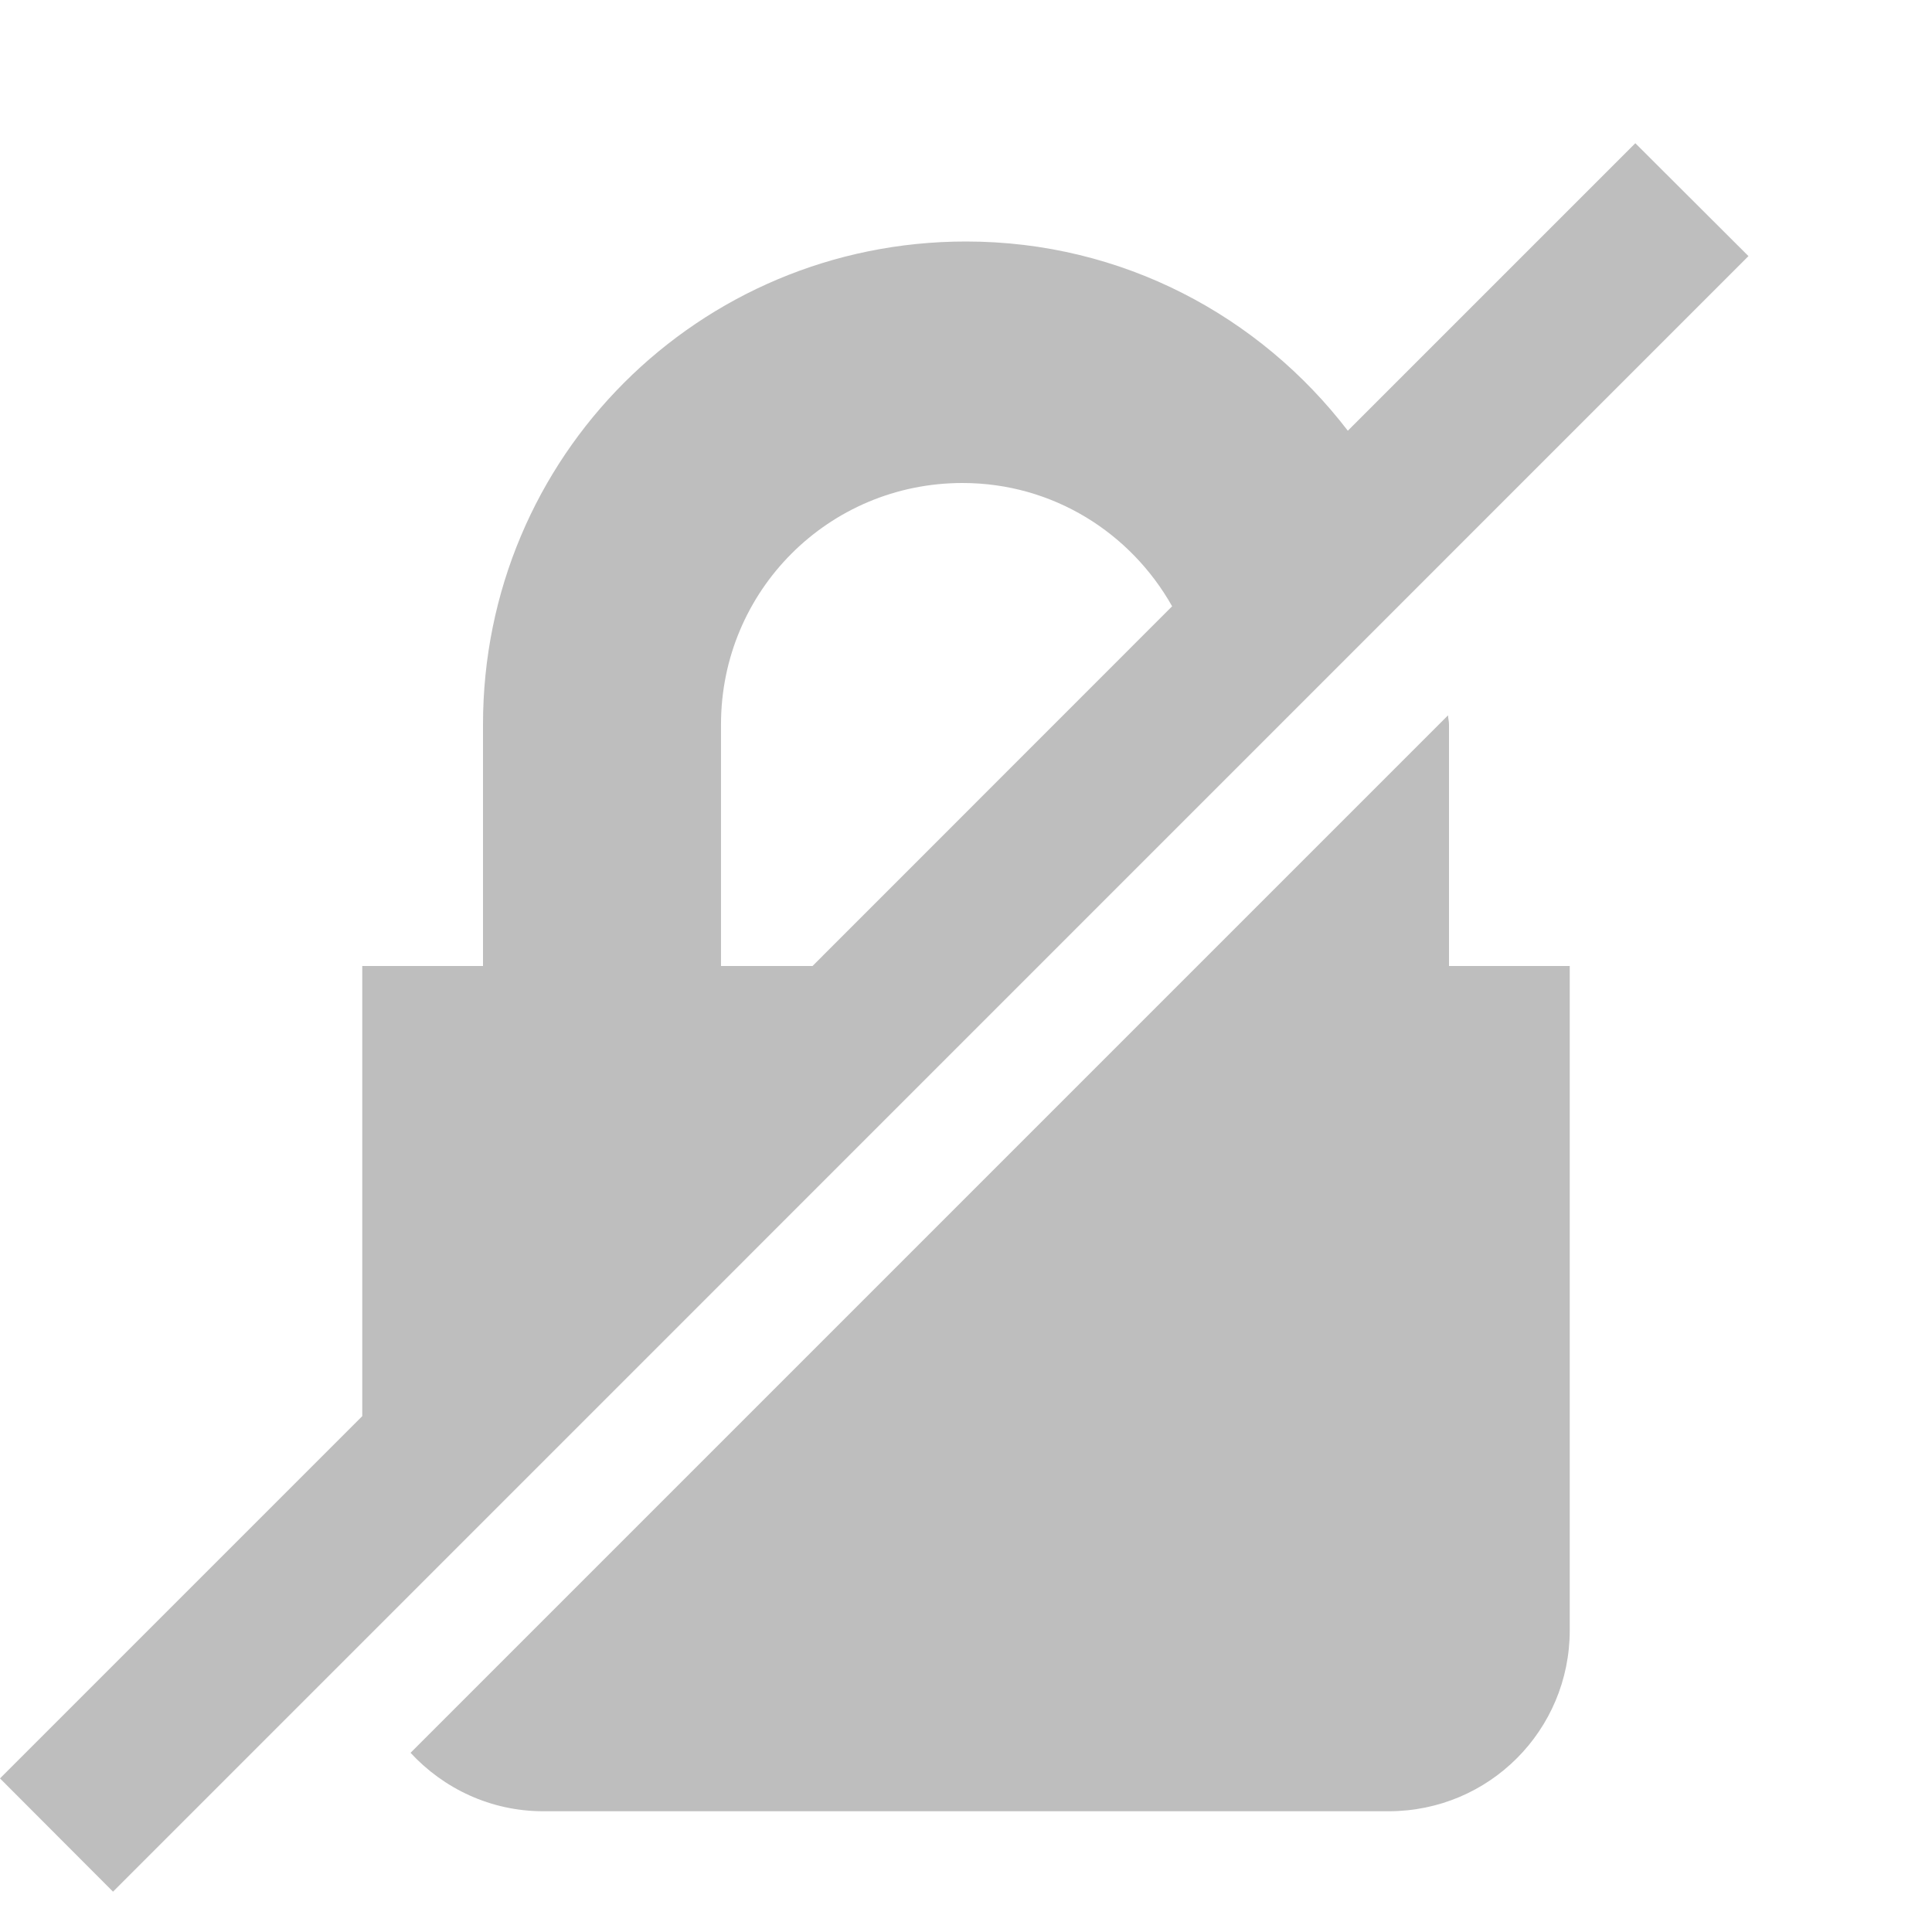
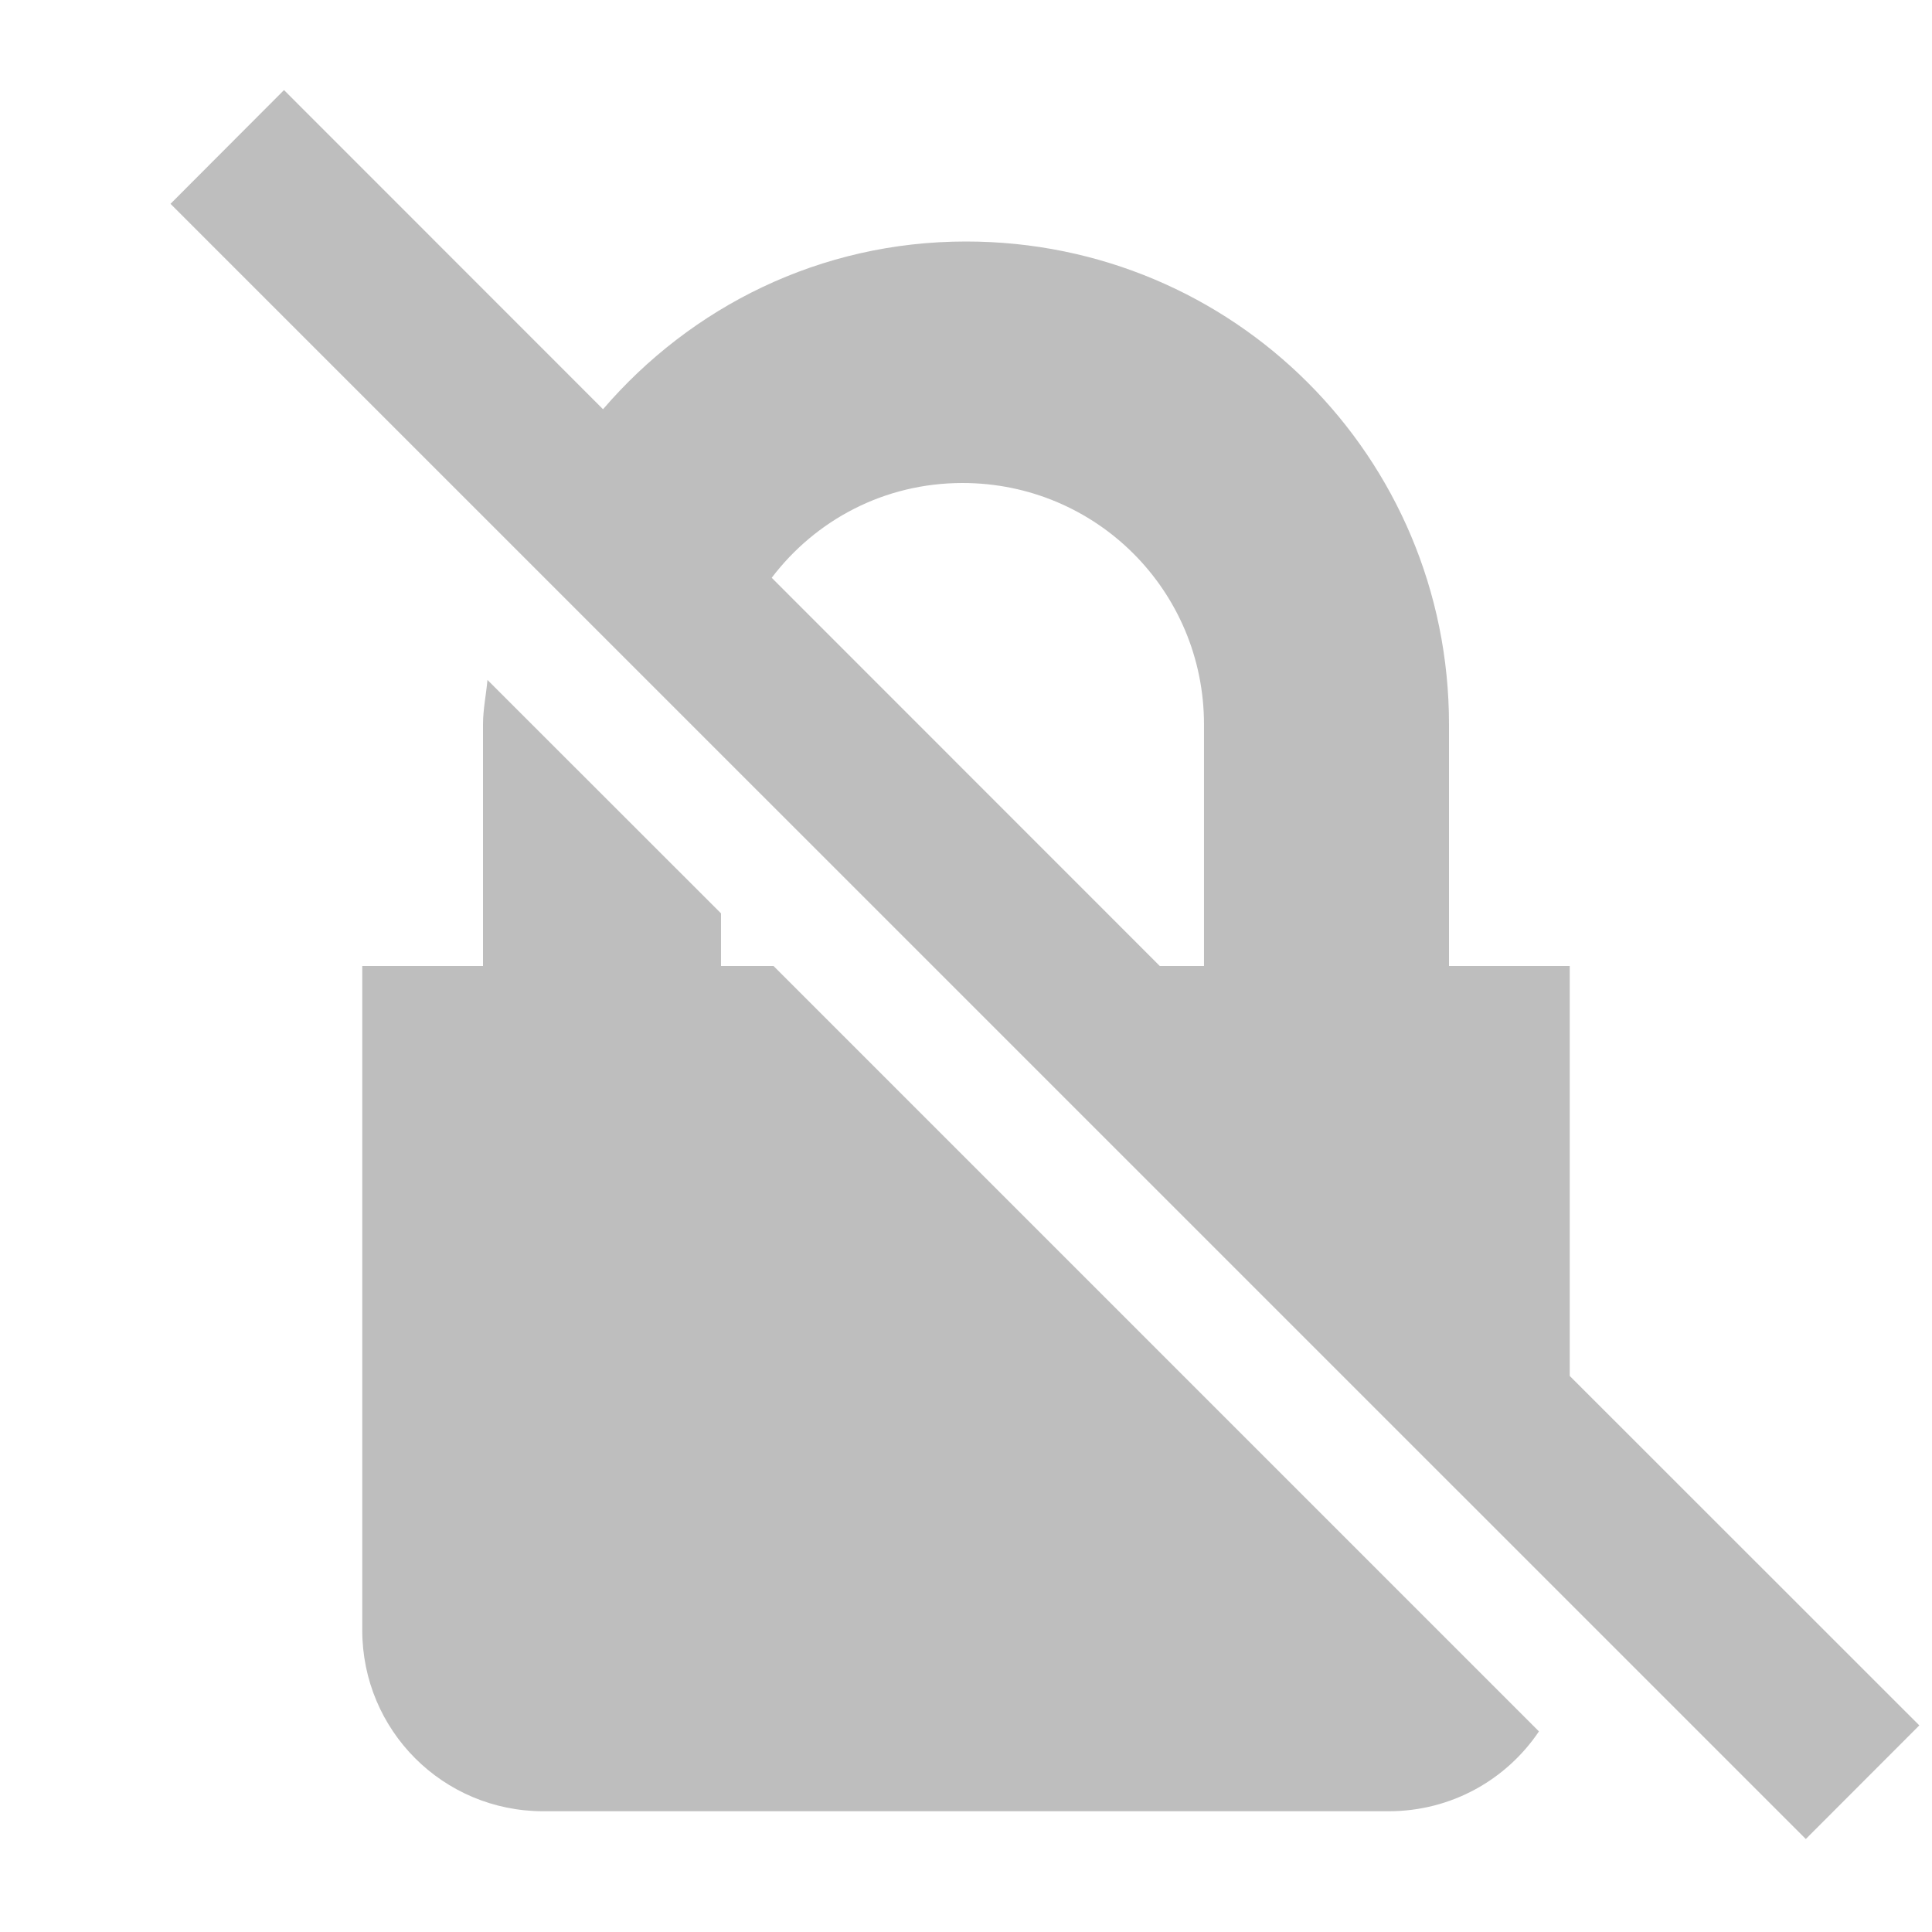
- <svg xmlns="http://www.w3.org/2000/svg" version="1.1" id="svg4351" viewBox="0 0 16 16" height="16" width="16">
+ <svg xmlns="http://www.w3.org/2000/svg" width="16" height="16" viewBox="0 0 16 16" id="svg4351" version="1.1">
  <defs id="defs4353" />
-   <path id="rect5048" d="m 13.543,1.186 -2.381,2.381 C 10.433,2.617 9.295,2 8,2 5.784,2 4,3.784 4,6 l 0,2 -1,0 0,3.691 0,0.037 -3,3 0.936,0.938 L 14.48,2.121 Z M 7.971,4 C 8.721,4 9.365,4.414 9.707,5.021 L 6.729,8 5.971,8 l 0,-2 c 0,-1.108 0.892,-2 2,-2 z M 11.992,5.924 3.4,14.516 C 3.674,14.812 4.063,15 4.5,15 l 7,0 c 0.831,0 1.5,-0.669 1.5,-1.5 l 0,-4 0,-1.5 -1,0 0,-2 c 0,-0.026 -0.007,-0.05 -0.008,-0.076 z" style="color:#bebebe;clip-rule:nonzero;display:inline;overflow:visible;visibility:visible;opacity:1;isolation:auto;mix-blend-mode:normal;color-interpolation:sRGB;color-interpolation-filters:linearRGB;solid-color:#000000;solid-opacity:1;fill:#bebebe;fill-opacity:1;fill-rule:nonzero;stroke:none;stroke-width:1;stroke-linecap:butt;stroke-linejoin:miter;stroke-miterlimit:4;stroke-dasharray:none;stroke-dashoffset:0;stroke-opacity:1;marker:none;color-rendering:auto;image-rendering:auto;shape-rendering:auto;text-rendering:auto;enable-background:accumulate" />
+   <path style="color:#bebebe;clip-rule:nonzero;display:inline;overflow:visible;visibility:visible;opacity:1;isolation:auto;mix-blend-mode:normal;color-interpolation:sRGB;color-interpolation-filters:linearRGB;solid-color:#000000;solid-opacity:1;fill:#bebebe;fill-opacity:1;fill-rule:nonzero;stroke:none;stroke-width:1;stroke-linecap:butt;stroke-linejoin:miter;stroke-miterlimit:4;stroke-dasharray:none;stroke-dashoffset:0;stroke-opacity:1;marker:none;color-rendering:auto;image-rendering:auto;shape-rendering:auto;text-rendering:auto;enable-background:accumulate" d="M 2.352 0.746 L 1.412 1.688 L 14.955 15.23 L 15.895 14.289 L 13 11.395 L 13 9.5 L 13 8 L 12 8 L 12 6 C 12 3.784 10.216 2 8 2 C 6.789 2 5.722 2.542 4.994 3.389 L 2.352 0.746 z M 7.971 4 C 9.079 4 9.971 4.892 9.971 6 L 9.971 8 L 9.605 8 L 6.391 4.785 C 6.753 4.308 7.322 4 7.971 4 z M 4.037 5.631 C 4.026 5.754 4 5.874 4 6 L 4 8 L 3 8 L 3 11.691 L 3 13.5 C 3 14.331 3.669 15 4.5 15 L 11.5 15 C 12.019 15 12.475 14.739 12.744 14.34 C 12.744 14.34 12.744 14.338 12.744 14.338 L 6.406 8 L 5.971 8 L 5.971 7.564 L 4.037 5.631 z " id="rect5048" />
</svg>
